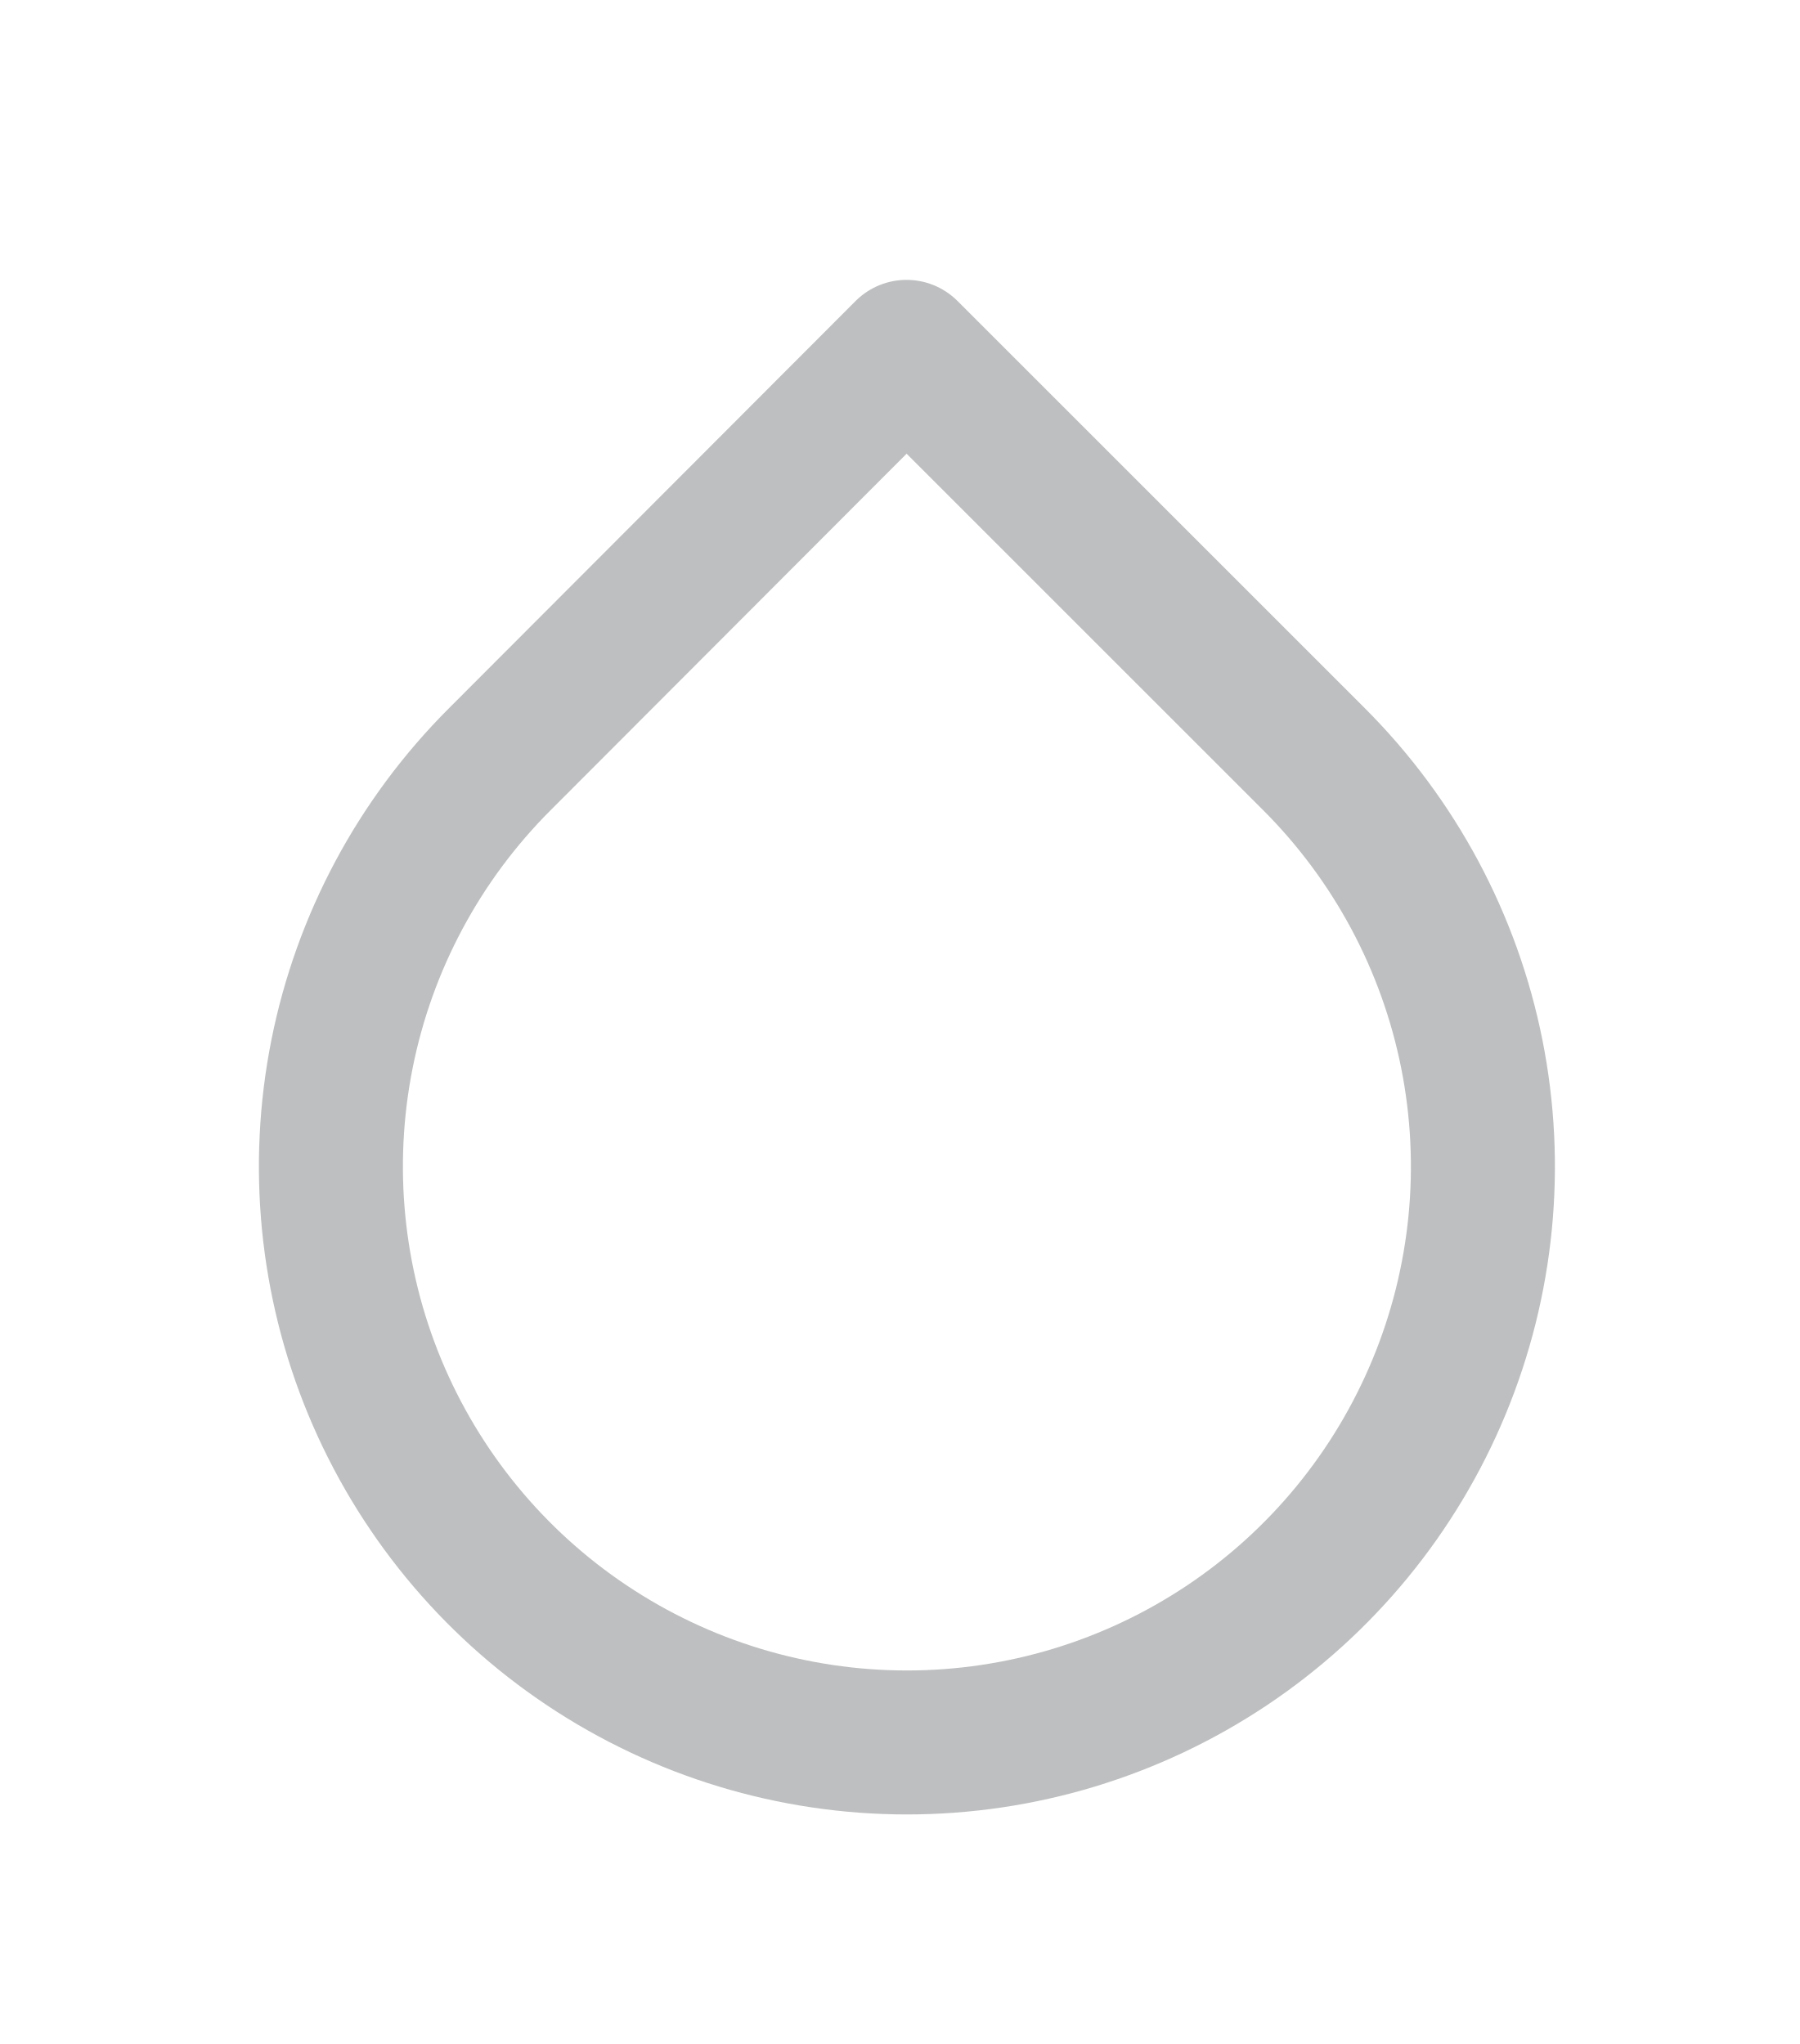
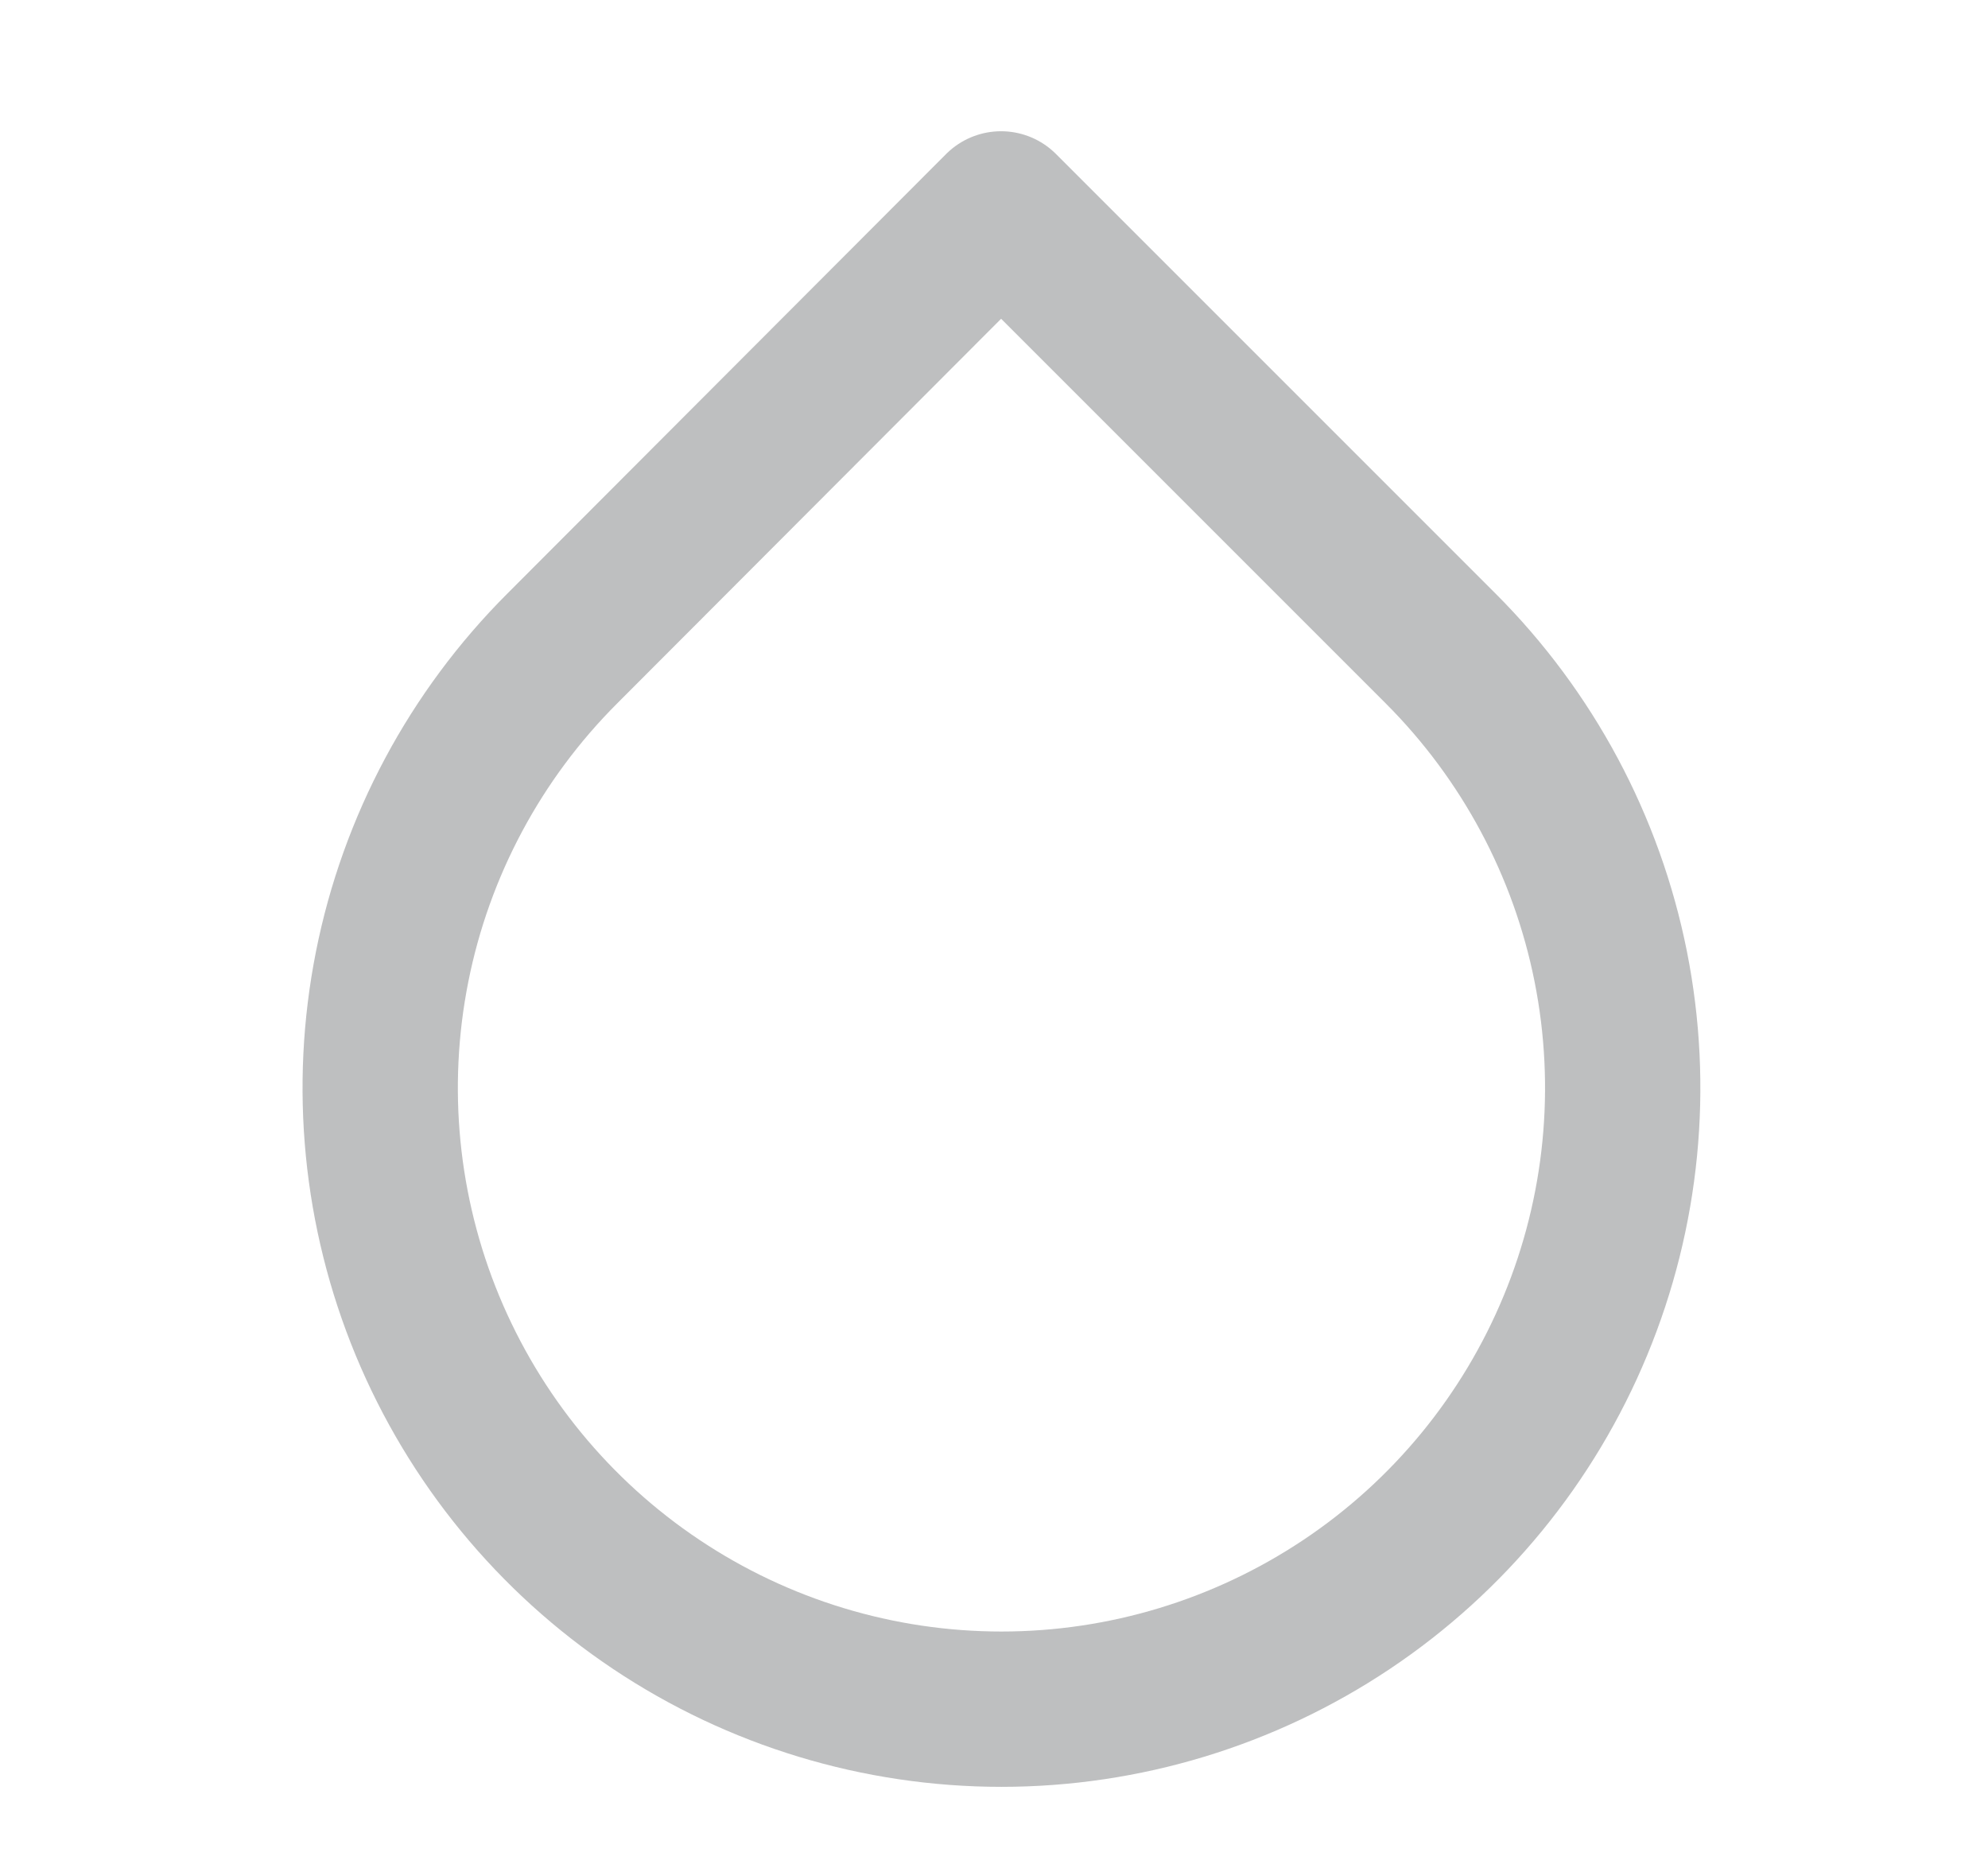
- <svg xmlns="http://www.w3.org/2000/svg" width="13.25" height="15.05" viewBox="0 0 25 24" fill="none" opacity="0.3">
+ <svg xmlns="http://www.w3.org/2000/svg" width="16" height="15" viewBox="0 0 25 24" fill="none" opacity="0.3">
  <path d="M12.591 2.69L18.251 8.35C19.37 9.469 20.133 10.894 20.442 12.446C20.751 13.998 20.593 15.607 19.987 17.069C19.382 18.531 18.357 19.781 17.041 20.66C15.725 21.539 14.178 22.009 12.596 22.009C11.013 22.009 9.466 21.539 8.151 20.66C6.835 19.781 5.81 18.531 5.204 17.069C4.599 15.607 4.441 13.998 4.75 12.446C5.059 10.894 5.821 9.469 6.941 8.35L12.591 2.69Z" stroke="#25282B" stroke-width="2" stroke-linecap="round" stroke-linejoin="round" />
</svg>
